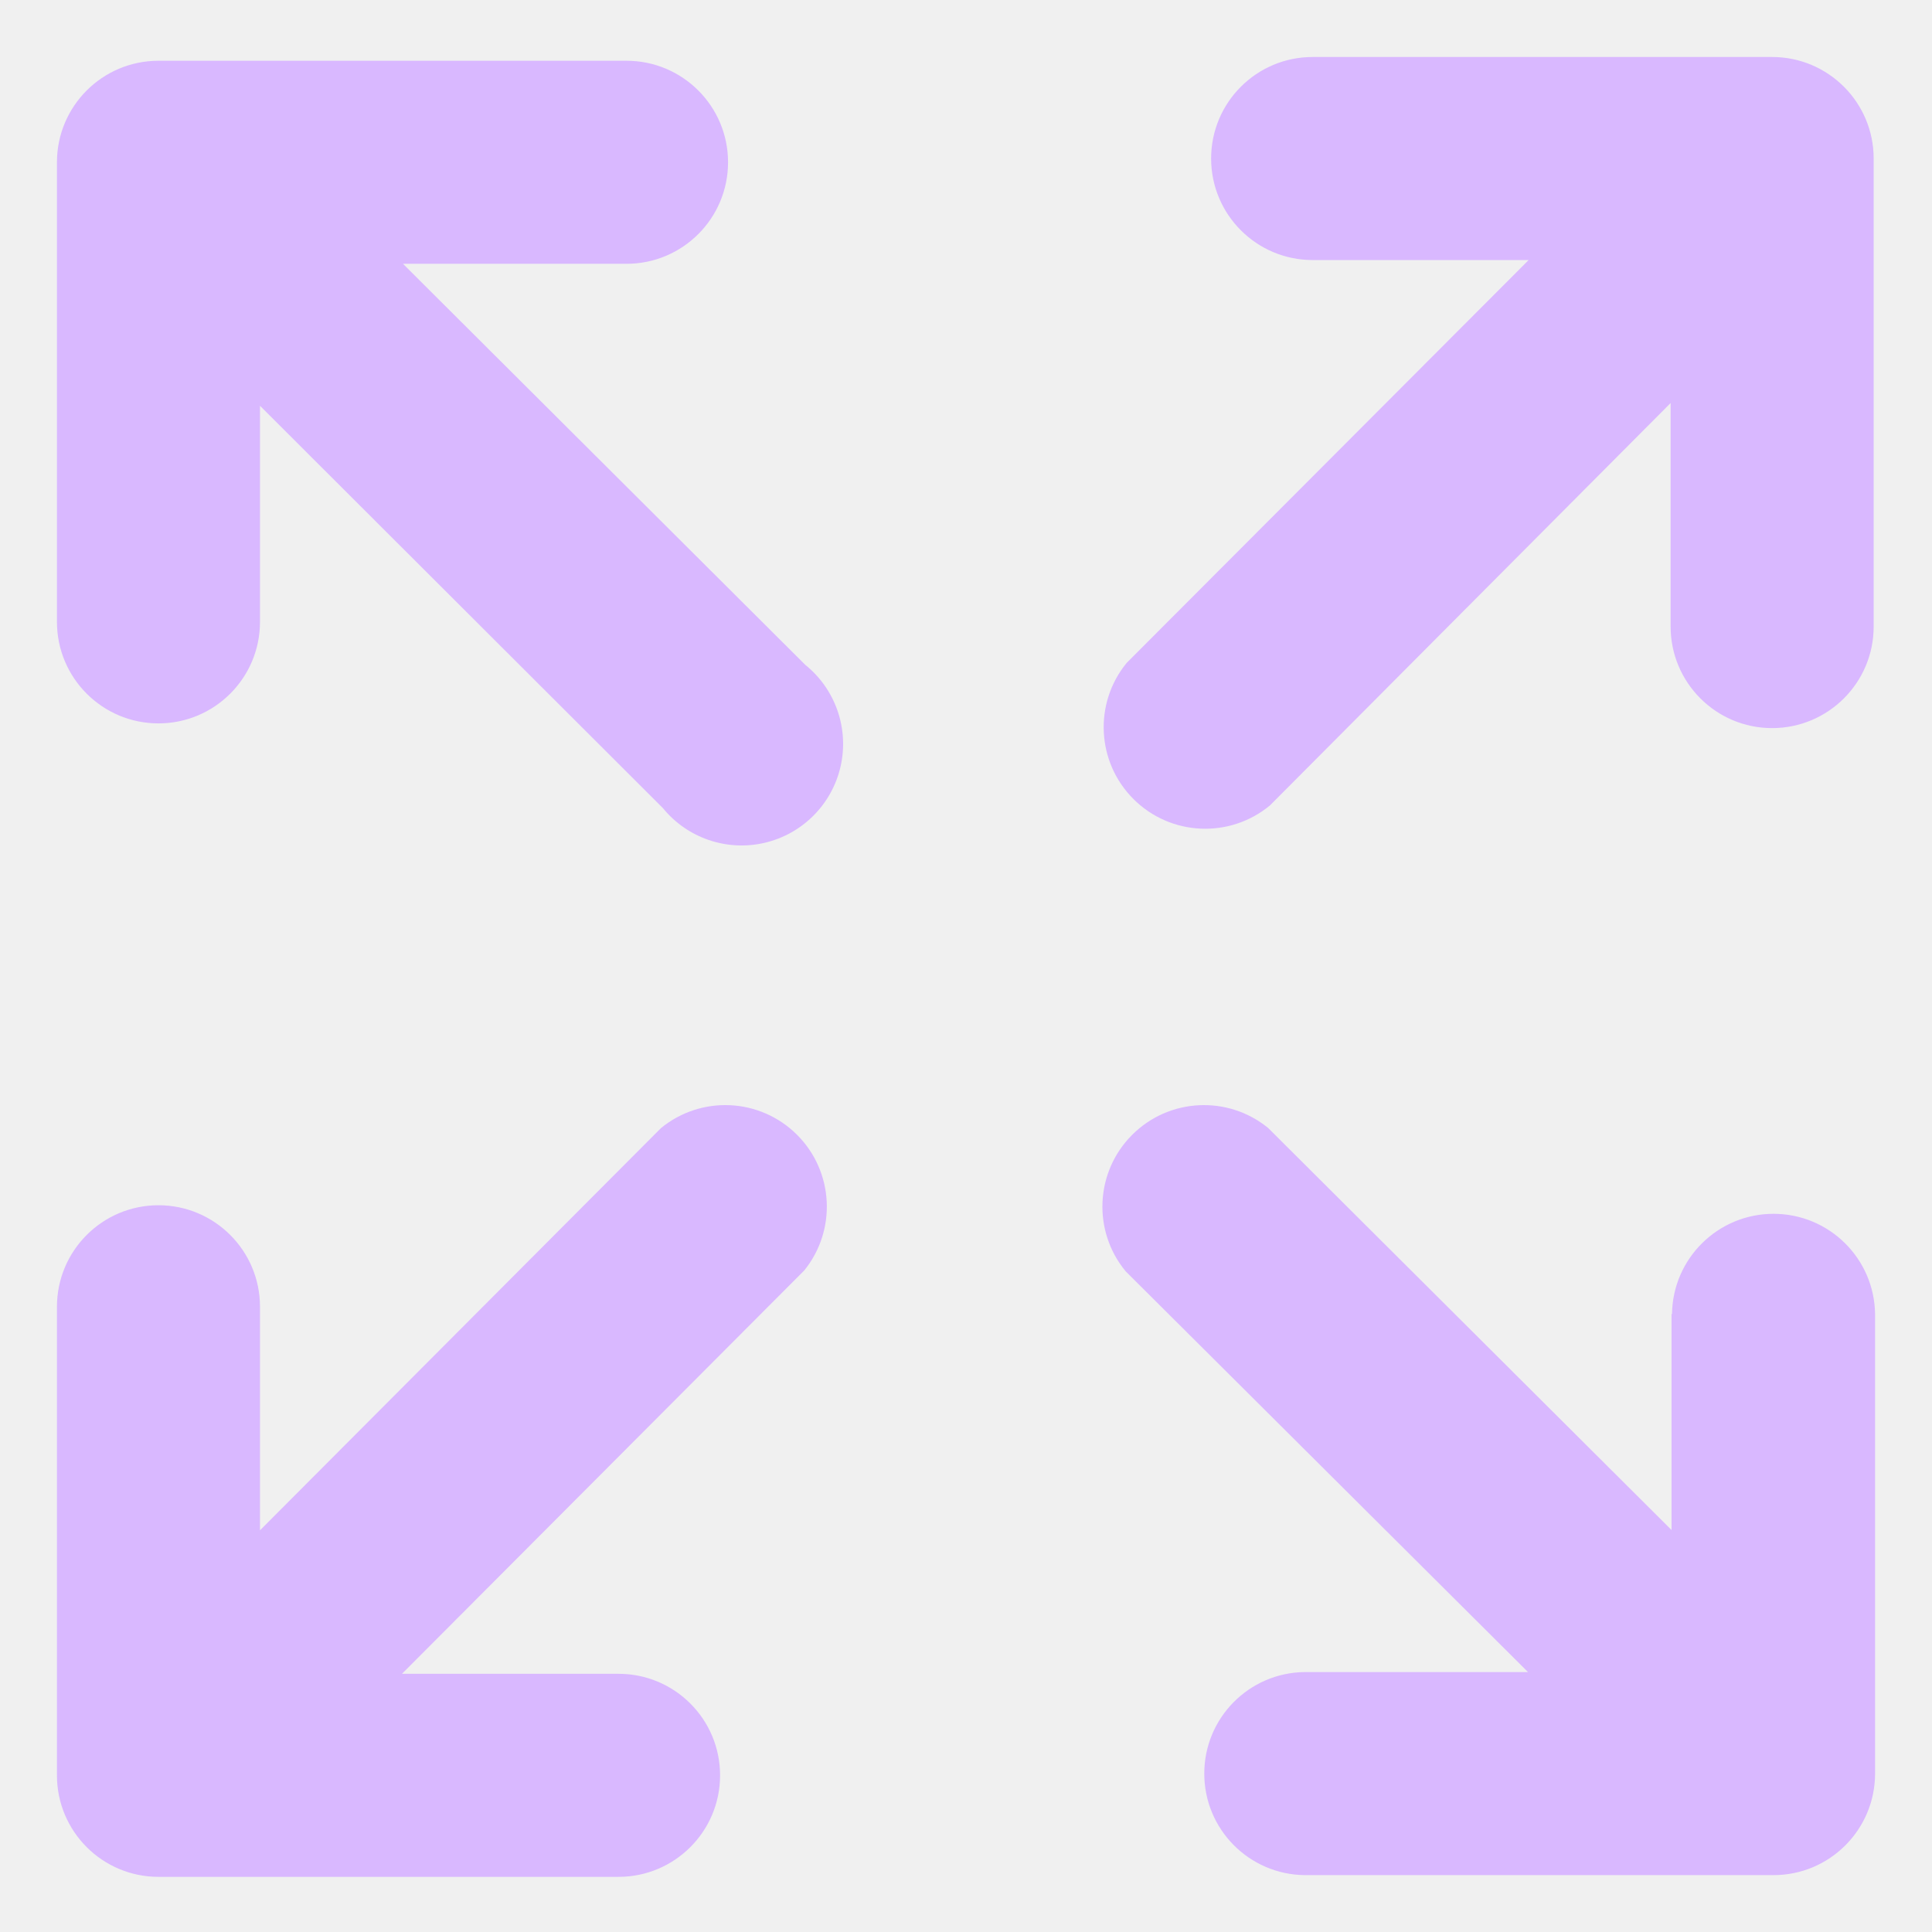
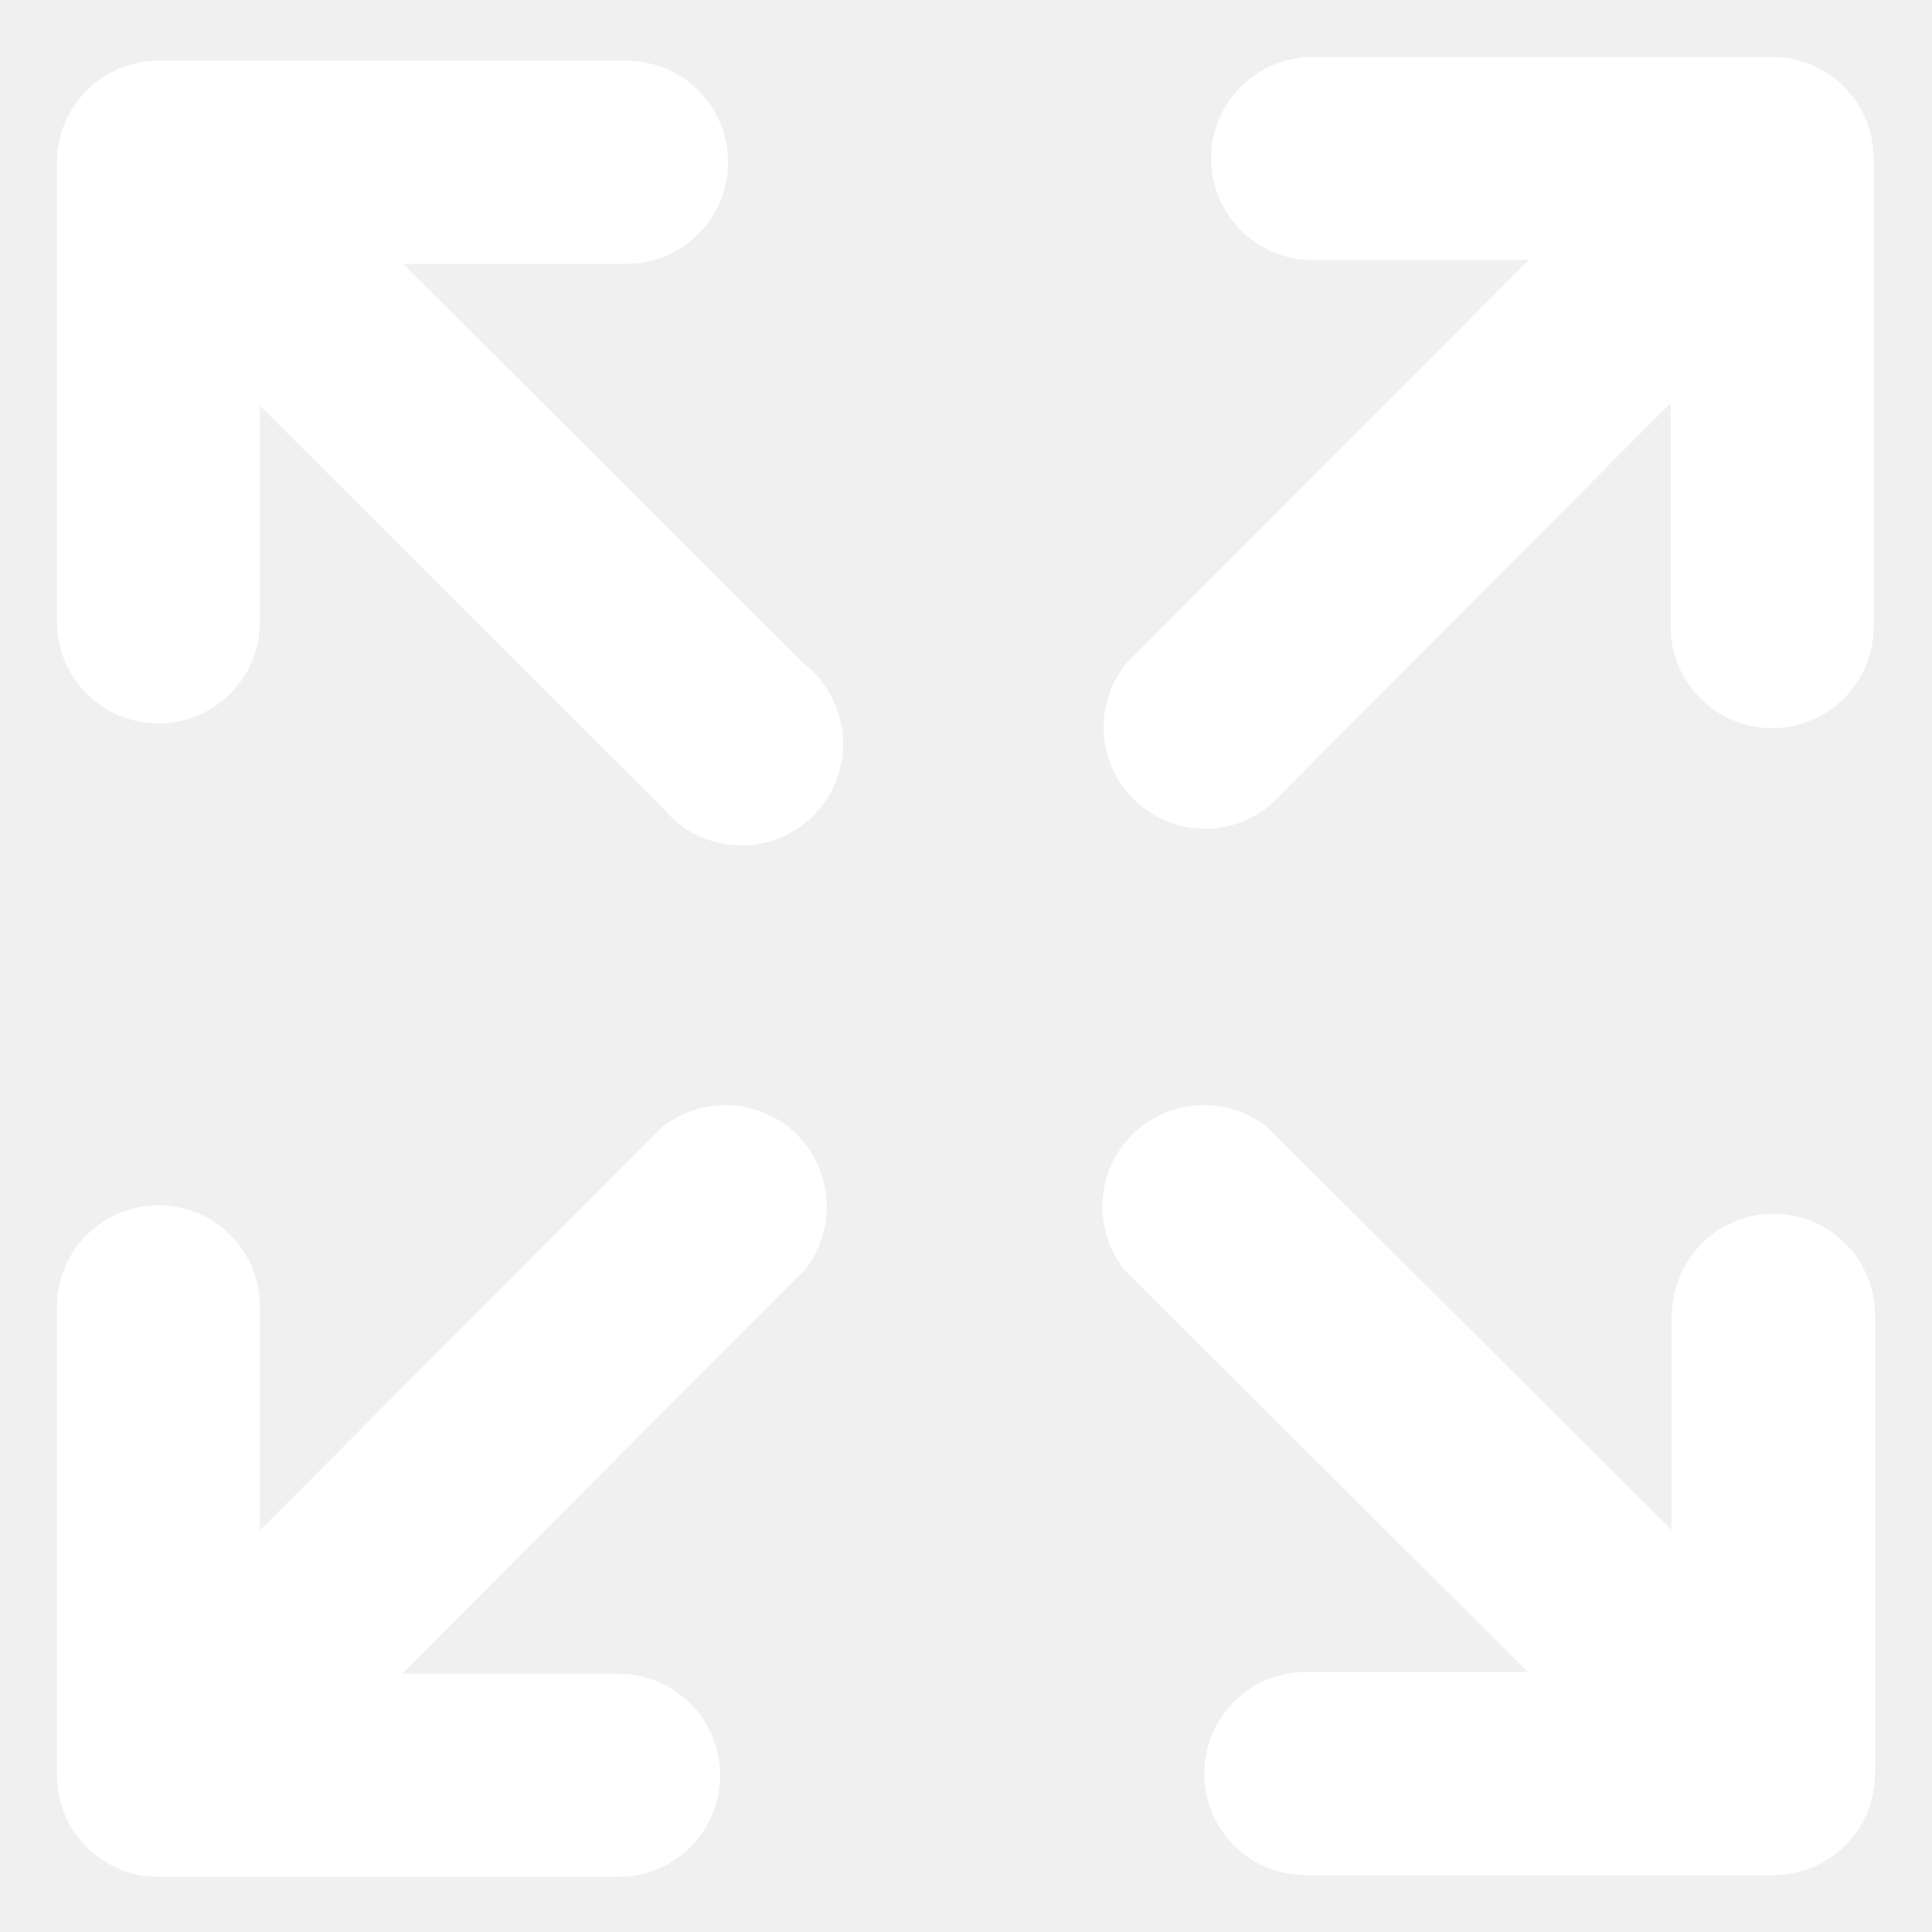
<svg xmlns="http://www.w3.org/2000/svg" id="Layer_2" data-name="Layer 2" viewBox="0 0 107.444 107.444">
-   <path d="M73,14.462A5.646,5.646,0,0,1,73,3.17H98.555A5.646,5.646,0,0,1,104.2,8.816v26.03a5.646,5.646,0,1,1-11.292,0V22.414L70.624,44.793a5.646,5.646,0,0,1-7.97-7.924L85.013,14.462ZM14.459,34.584a5.646,5.646,0,1,1-11.292,0V9.025A5.646,5.646,0,0,1,8.813,3.379h26.03a5.646,5.646,0,0,1,0,11.292H22.411l22.369,22.3a5.647,5.647,0,1,1-7.914,7.971L14.459,22.567ZM34.4,93.085a5.646,5.646,0,1,1,0,11.292H8.813a5.646,5.646,0,0,1-5.646-5.646V72.673a5.646,5.646,0,1,1,11.292,0V85.105l22.3-22.369a5.646,5.646,0,0,1,7.971,7.914L22.355,93.085Zm58.585-20.01a5.647,5.647,0,0,1,11.293,0V98.634a5.647,5.647,0,0,1-5.647,5.647H72.545a5.647,5.647,0,0,1,0-11.293H84.977L62.6,70.7a5.647,5.647,0,0,1,7.924-7.971l22.435,22.36V73.075Z" style="fill:#d9b8ff" />
+   <path d="M73,14.462A5.646,5.646,0,0,1,73,3.17H98.555A5.646,5.646,0,0,1,104.2,8.816v26.03a5.646,5.646,0,1,1-11.292,0V22.414L70.624,44.793a5.646,5.646,0,0,1-7.97-7.924L85.013,14.462ZM14.459,34.584a5.646,5.646,0,1,1-11.292,0V9.025A5.646,5.646,0,0,1,8.813,3.379h26.03a5.646,5.646,0,0,1,0,11.292H22.411l22.369,22.3a5.647,5.647,0,1,1-7.914,7.971L14.459,22.567ZM34.4,93.085a5.646,5.646,0,1,1,0,11.292H8.813a5.646,5.646,0,0,1-5.646-5.646V72.673a5.646,5.646,0,1,1,11.292,0V85.105l22.3-22.369a5.646,5.646,0,0,1,7.971,7.914L22.355,93.085Zm58.585-20.01a5.647,5.647,0,0,1,11.293,0V98.634a5.647,5.647,0,0,1-5.647,5.647H72.545a5.647,5.647,0,0,1,0-11.293H84.977L62.6,70.7a5.647,5.647,0,0,1,7.924-7.971l22.435,22.36V73.075Z" style="fill:#ffffff" />
</svg>
